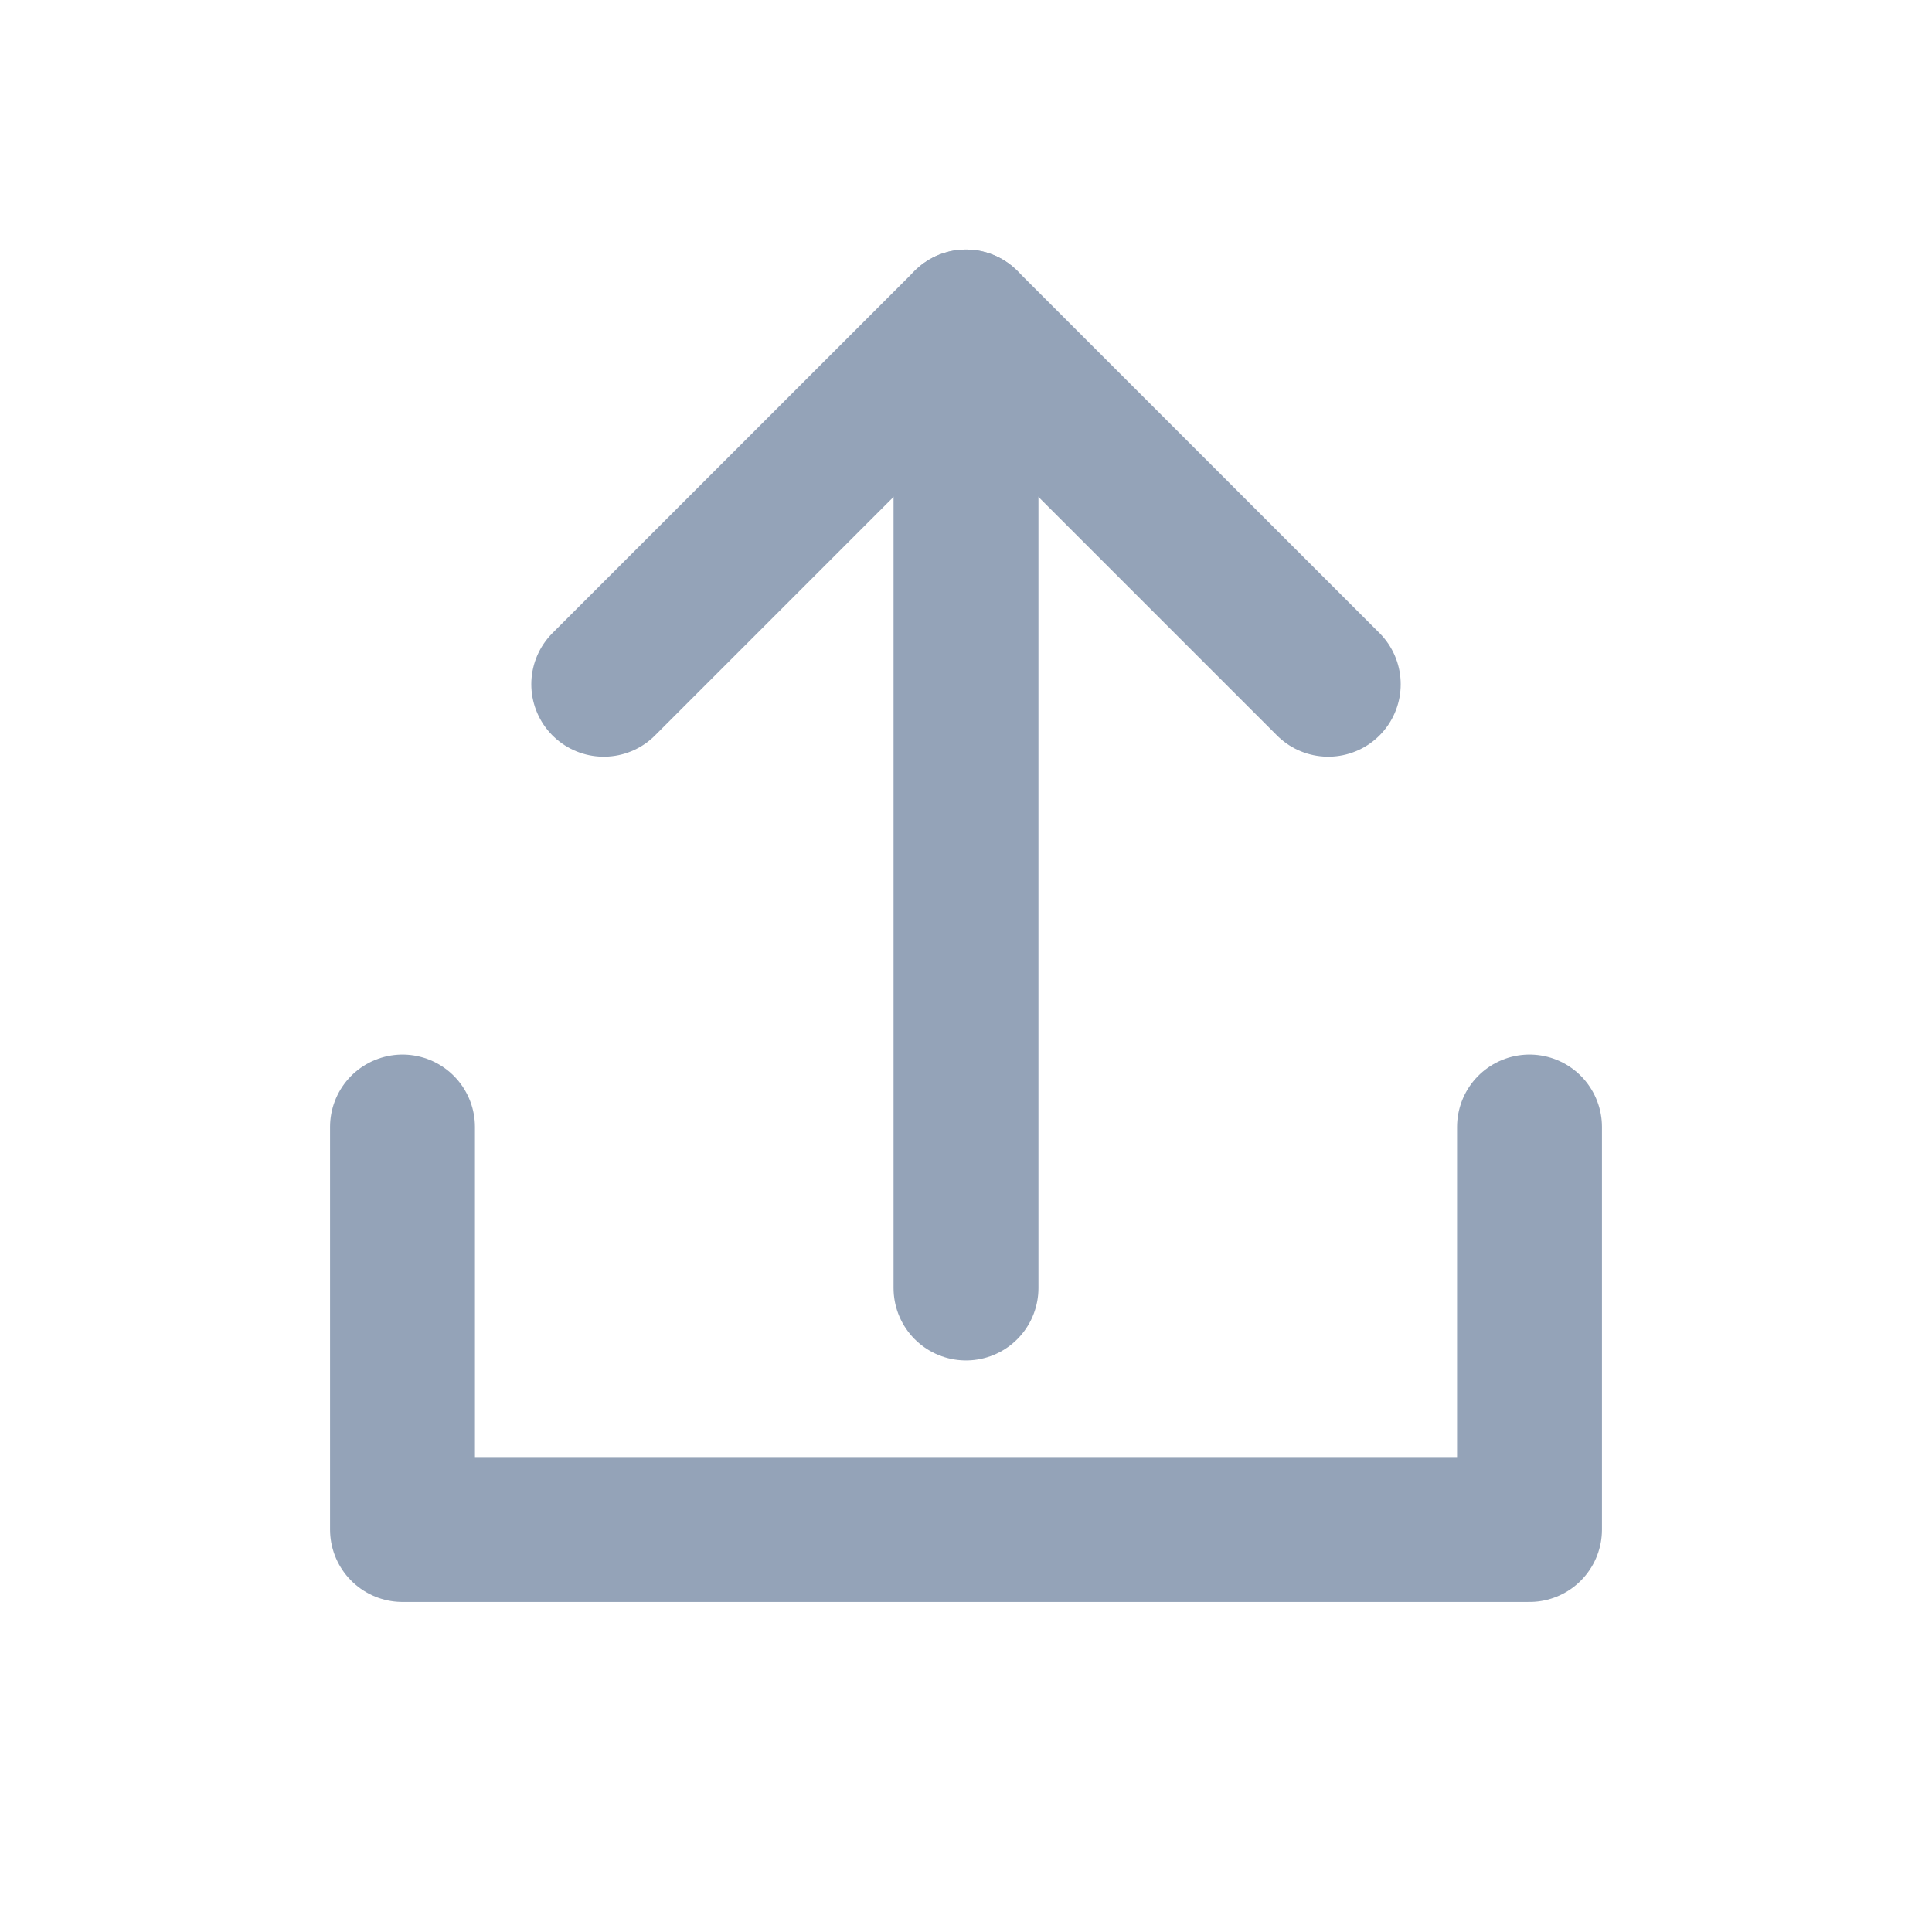
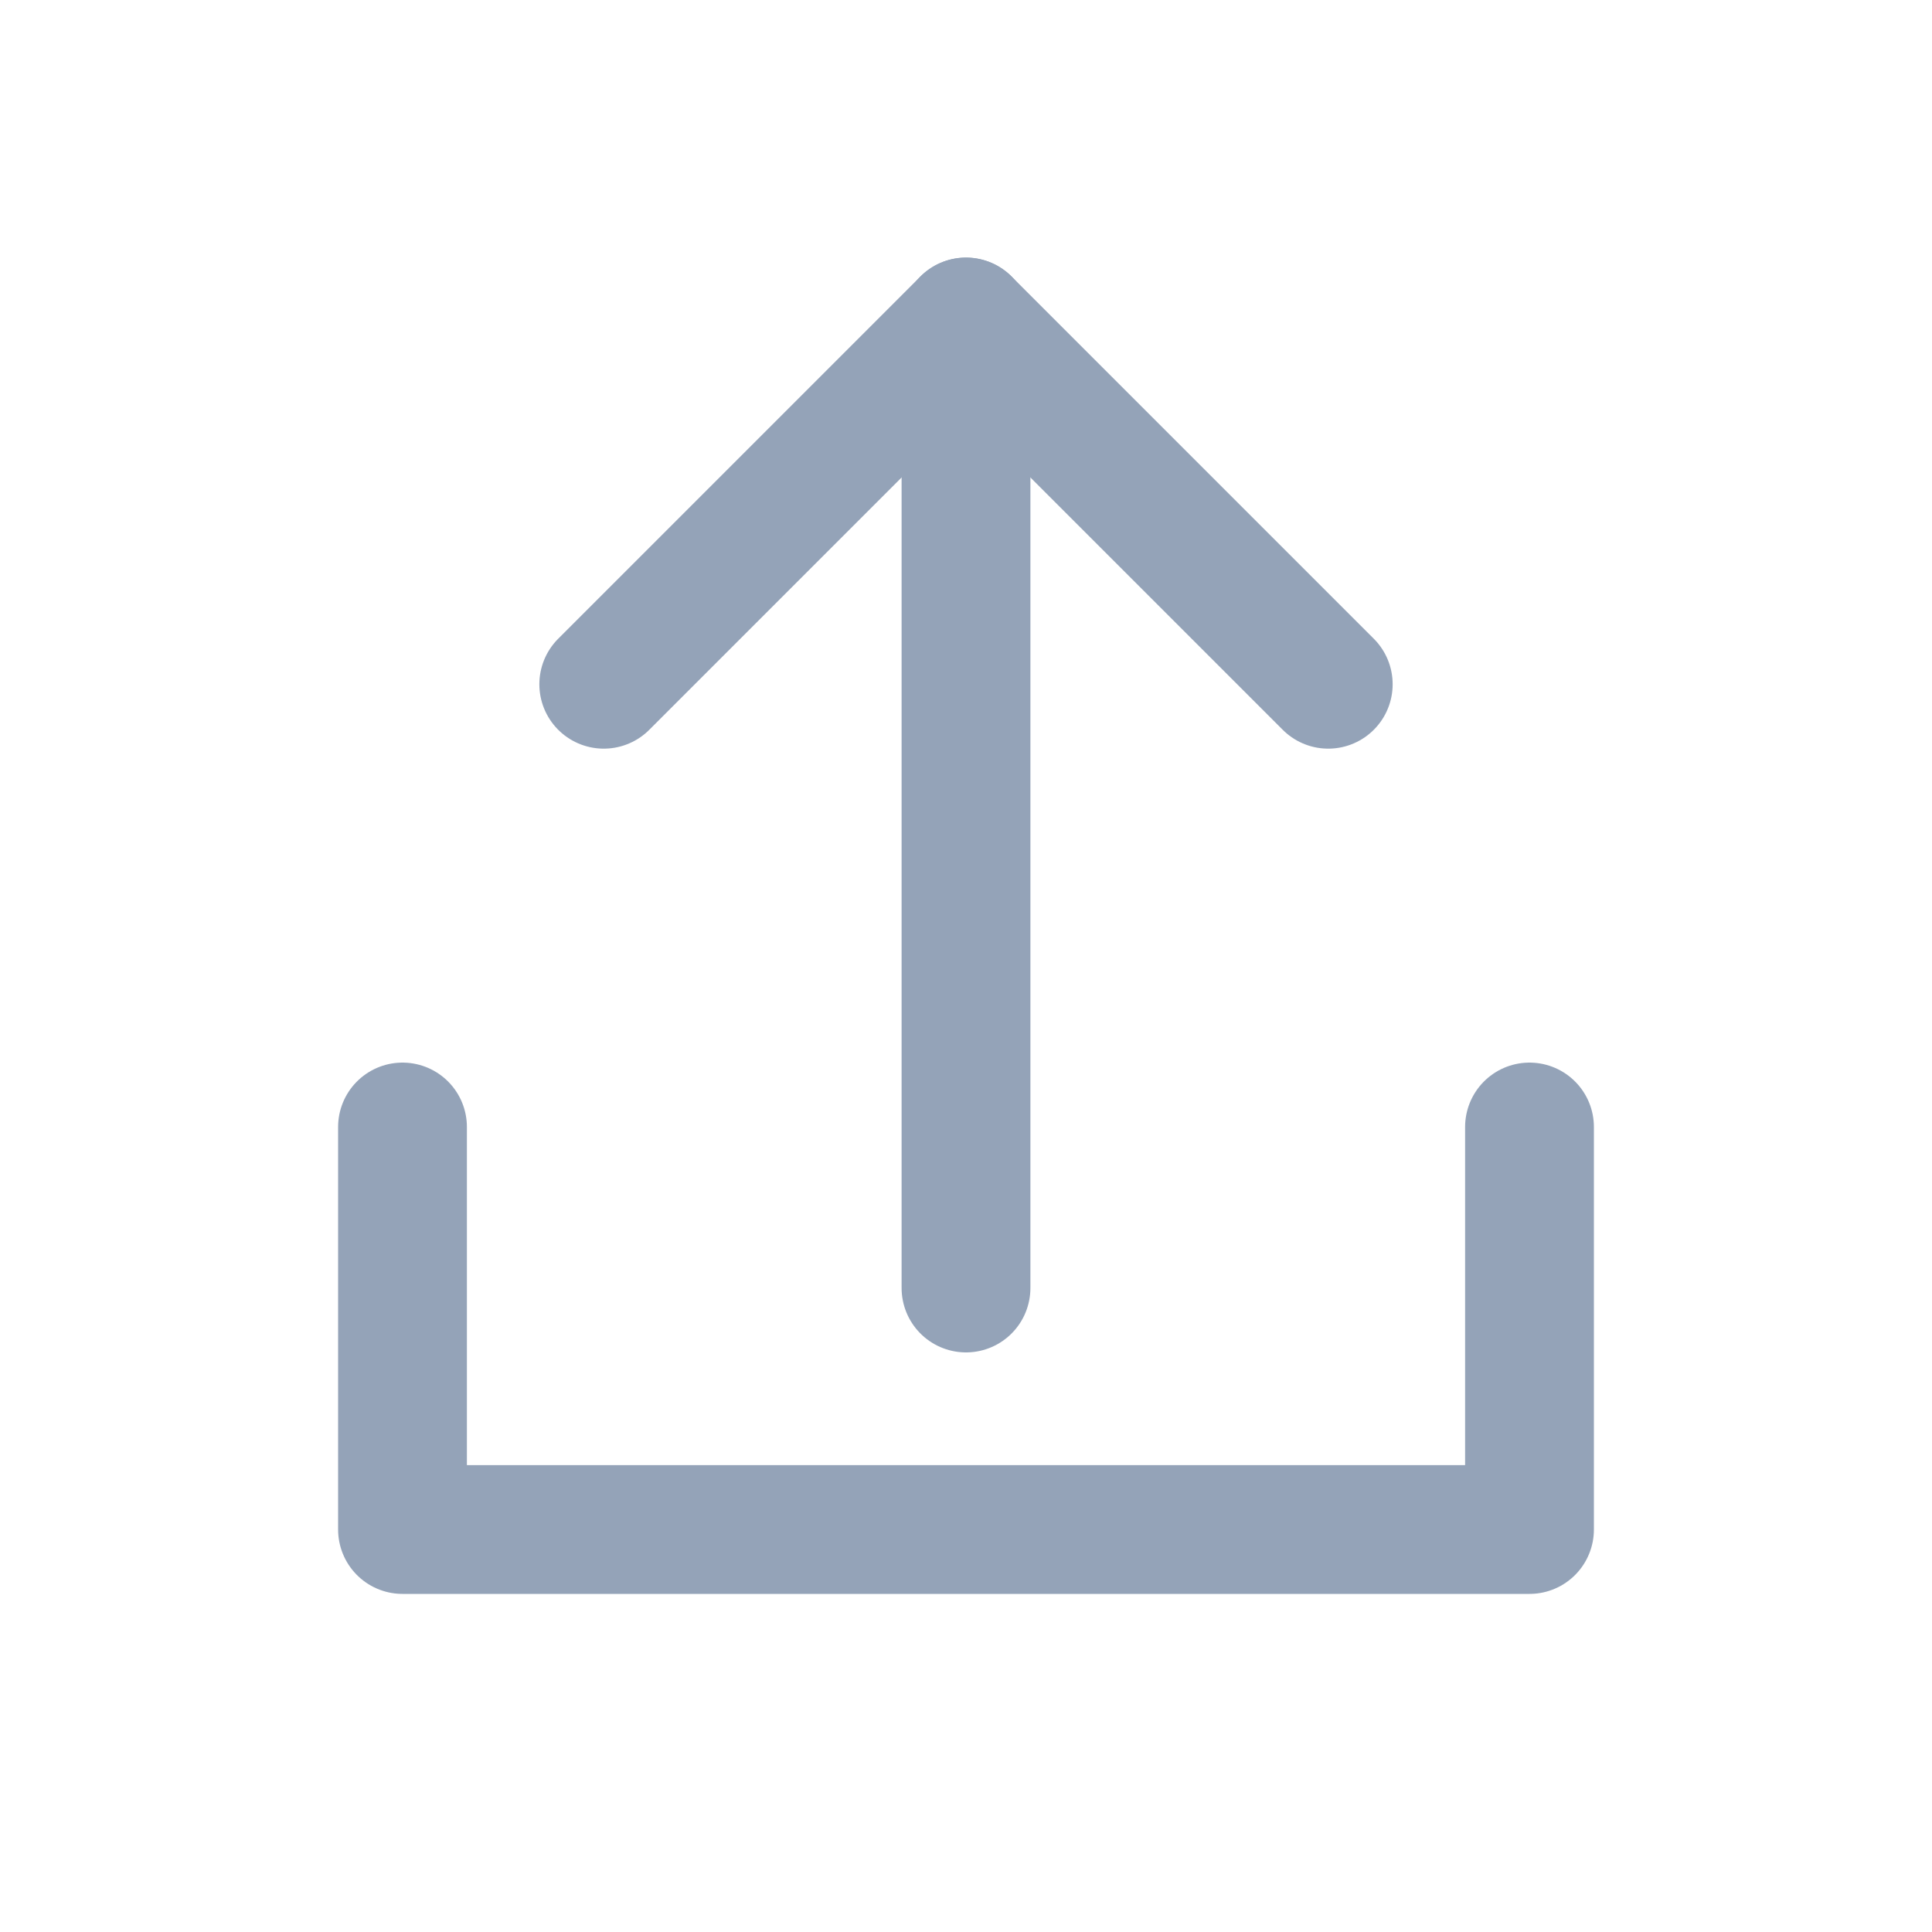
- <svg xmlns="http://www.w3.org/2000/svg" viewBox="0 0 24 24" fill="none" stroke="#94a3b8" stroke-width="1.8" stroke-linecap="round" stroke-linejoin="round">
+ <svg xmlns="http://www.w3.org/2000/svg" viewBox="0 0 24 24" fill="none" stroke="#94a3b8" stroke-width="1.6" stroke-linecap="round" stroke-linejoin="round">
  <path d="M12 16V4" />
  <path d="m7.5 8.5 4.5-4.5 4.5 4.5" />
  <path d="M5 14v5h14v-5" />
</svg>
